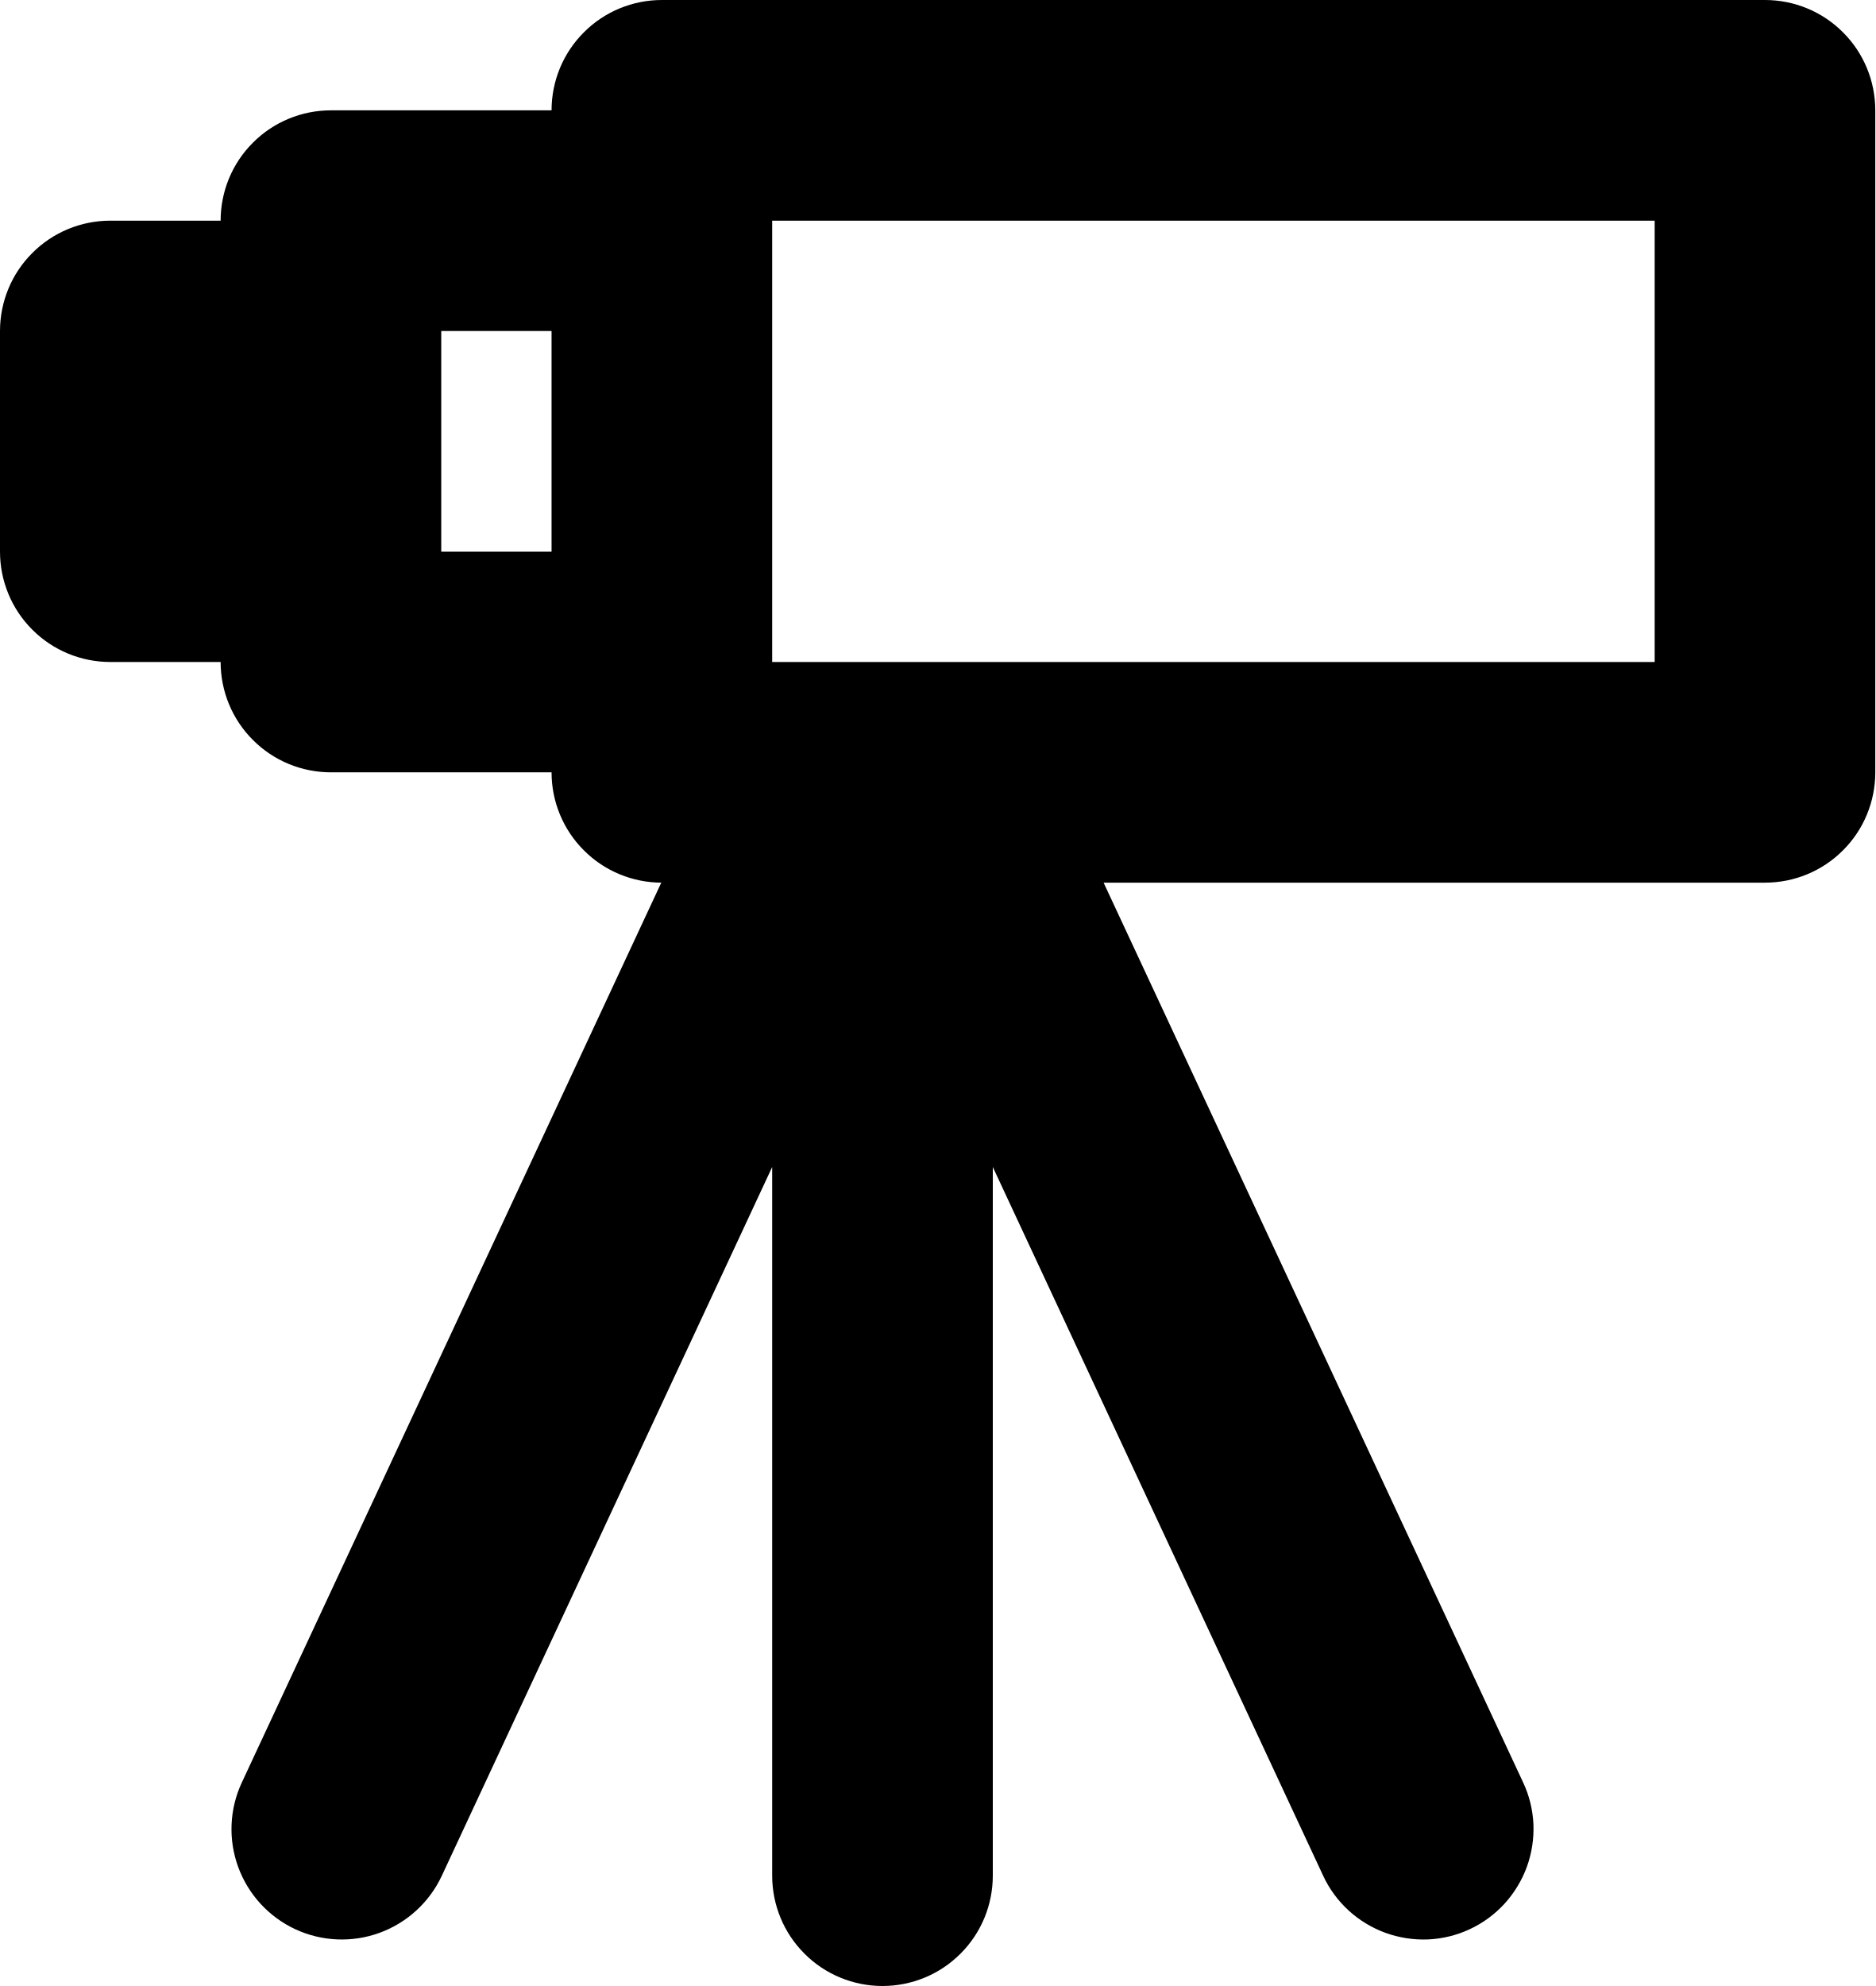
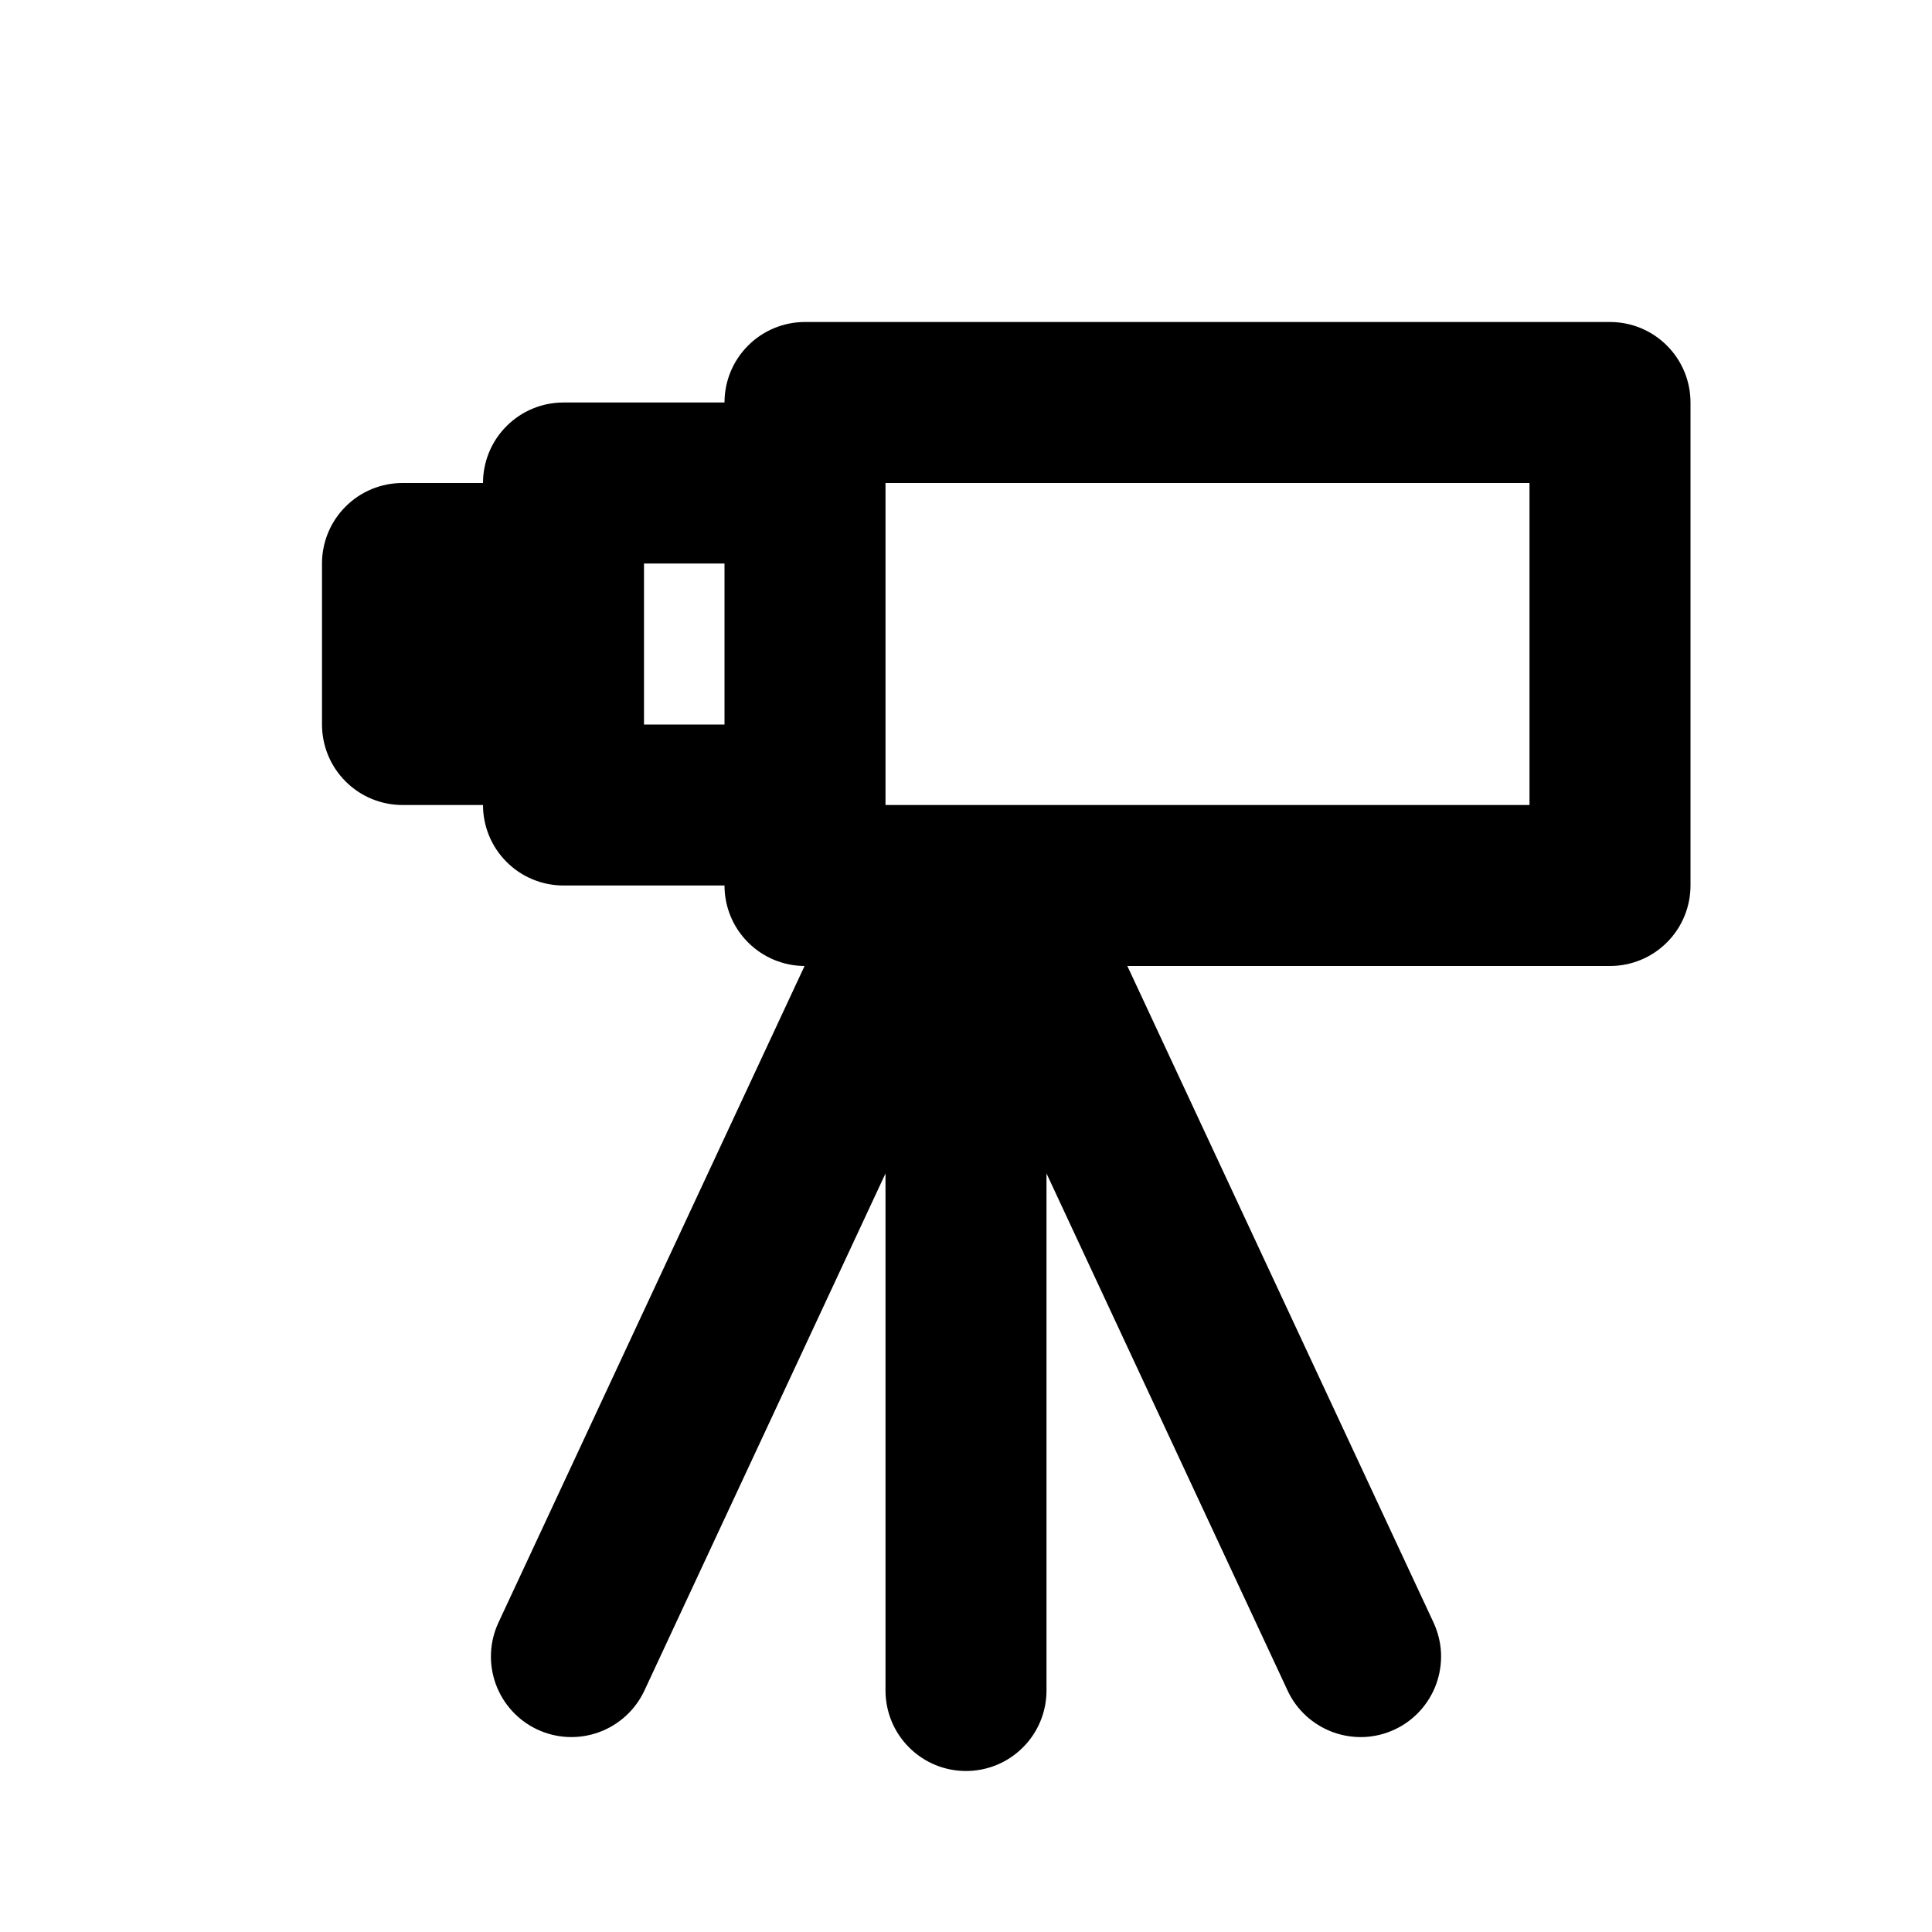
- <svg xmlns="http://www.w3.org/2000/svg" viewBox="0 0 17 18">
-   <path d="M8.839 7.456C9.066 7.395 9.307 7.416 9.52 7.516C9.733 7.615 9.905 7.786 10.004 7.999L13.808 16.156C13.864 16.275 13.895 16.404 13.901 16.535C13.906 16.666 13.886 16.797 13.841 16.921C13.796 17.044 13.727 17.157 13.639 17.254C13.55 17.351 13.443 17.43 13.324 17.485C13.205 17.541 13.076 17.572 12.945 17.578C12.814 17.583 12.683 17.563 12.559 17.518C12.436 17.473 12.322 17.404 12.226 17.316C12.129 17.227 12.05 17.12 11.995 17.001L9 10.577V17C9 17.265 8.895 17.52 8.707 17.707C8.52 17.895 8.265 18 8 18C7.735 18 7.48 17.895 7.293 17.707C7.105 17.52 7 17.265 7 17V10.577L4.005 17.001C3.893 17.241 3.69 17.427 3.441 17.518C3.192 17.609 2.916 17.597 2.676 17.485C2.436 17.373 2.25 17.17 2.159 16.921C2.068 16.672 2.08 16.396 2.192 16.156L5.995 7.999C6.094 7.786 6.266 7.614 6.479 7.515C6.692 7.416 6.934 7.395 7.161 7.456C7.252 7.316 7.376 7.201 7.522 7.121C7.669 7.041 7.833 6.999 8 6.999C8.167 6.999 8.331 7.041 8.478 7.121C8.624 7.201 8.748 7.316 8.839 7.456V7.456ZM7 6H15V2H7V6ZM6 0H16C16.265 0 16.52 0.105 16.707 0.293C16.895 0.48 17 0.735 17 1V7C17 7.265 16.895 7.52 16.707 7.707C16.52 7.895 16.265 8 16 8H6C5.735 8 5.48 7.895 5.293 7.707C5.105 7.52 5 7.265 5 7V1C5 0.735 5.105 0.48 5.293 0.293C5.48 0.105 5.735 0 6 0V0ZM4 5H5V3H4V5ZM3 1H6C6.265 1 6.52 1.105 6.707 1.293C6.895 1.48 7 1.735 7 2V6C7 6.265 6.895 6.52 6.707 6.707C6.52 6.895 6.265 7 6 7H3C2.735 7 2.48 6.895 2.293 6.707C2.105 6.52 2 6.265 2 6V2C2 1.735 2.105 1.48 2.293 1.293C2.48 1.105 2.735 1 3 1V1ZM1 2H2C2.265 2 2.52 2.105 2.707 2.293C2.895 2.48 3 2.735 3 3V5C3 5.265 2.895 5.52 2.707 5.707C2.52 5.895 2.265 6 2 6H1C0.735 6 0.48 5.895 0.293 5.707C0.105 5.52 0 5.265 0 5V3C0 2.735 0.105 2.48 0.293 2.293C0.48 2.105 0.735 2 1 2V2Z" />
+ <svg xmlns="http://www.w3.org/2000/svg" viewBox="0 0 24 24">
+   <path d="M12.839 11.456C13.066 11.395 13.307 11.416 13.52 11.515C13.733 11.615 13.905 11.786 14.004 11.999L17.808 20.156C17.863 20.275 17.895 20.404 17.901 20.535C17.906 20.666 17.886 20.797 17.841 20.921C17.796 21.044 17.727 21.157 17.639 21.254C17.55 21.351 17.443 21.43 17.324 21.485C17.205 21.541 17.076 21.572 16.945 21.578C16.814 21.583 16.683 21.563 16.559 21.518C16.436 21.473 16.323 21.404 16.226 21.316C16.129 21.227 16.05 21.12 15.995 21.001L13 14.577V21C13 21.265 12.895 21.52 12.707 21.707C12.52 21.895 12.265 22 12 22C11.735 22 11.48 21.895 11.293 21.707C11.105 21.52 11 21.265 11 21V14.577L8.005 21.001C7.893 21.241 7.69 21.427 7.441 21.518C7.191 21.609 6.916 21.597 6.676 21.485C6.436 21.373 6.25 21.17 6.159 20.921C6.068 20.672 6.08 20.396 6.192 20.156L9.995 11.999C10.094 11.786 10.266 11.614 10.479 11.515C10.692 11.416 10.934 11.395 11.161 11.456C11.252 11.316 11.376 11.201 11.522 11.121C11.669 11.041 11.833 10.999 12 10.999C12.167 10.999 12.331 11.041 12.478 11.121C12.624 11.201 12.748 11.316 12.839 11.456ZM11 10H19V6H11V10ZM10 4H20C20.265 4 20.52 4.105 20.707 4.293C20.895 4.48 21 4.735 21 5V11C21 11.265 20.895 11.52 20.707 11.707C20.52 11.895 20.265 12 20 12H10C9.735 12 9.48 11.895 9.293 11.707C9.105 11.52 9 11.265 9 11V5C9 4.735 9.105 4.48 9.293 4.293C9.48 4.105 9.735 4 10 4ZM8 9H9V7H8V9ZM7 5H10C10.265 5 10.52 5.105 10.707 5.293C10.895 5.48 11 5.735 11 6V10C11 10.265 10.895 10.52 10.707 10.707C10.52 10.895 10.265 11 10 11H7C6.735 11 6.48 10.895 6.293 10.707C6.105 10.52 6 10.265 6 10V6C6 5.735 6.105 5.48 6.293 5.293C6.48 5.105 6.735 5 7 5ZM5 6H6C6.265 6 6.52 6.105 6.707 6.293C6.895 6.48 7 6.735 7 7V9C7 9.265 6.895 9.52 6.707 9.707C6.52 9.895 6.265 10 6 10H5C4.735 10 4.48 9.895 4.293 9.707C4.105 9.52 4 9.265 4 9V7C4 6.735 4.105 6.48 4.293 6.293C4.48 6.105 4.735 6 5 6Z" />
</svg>
